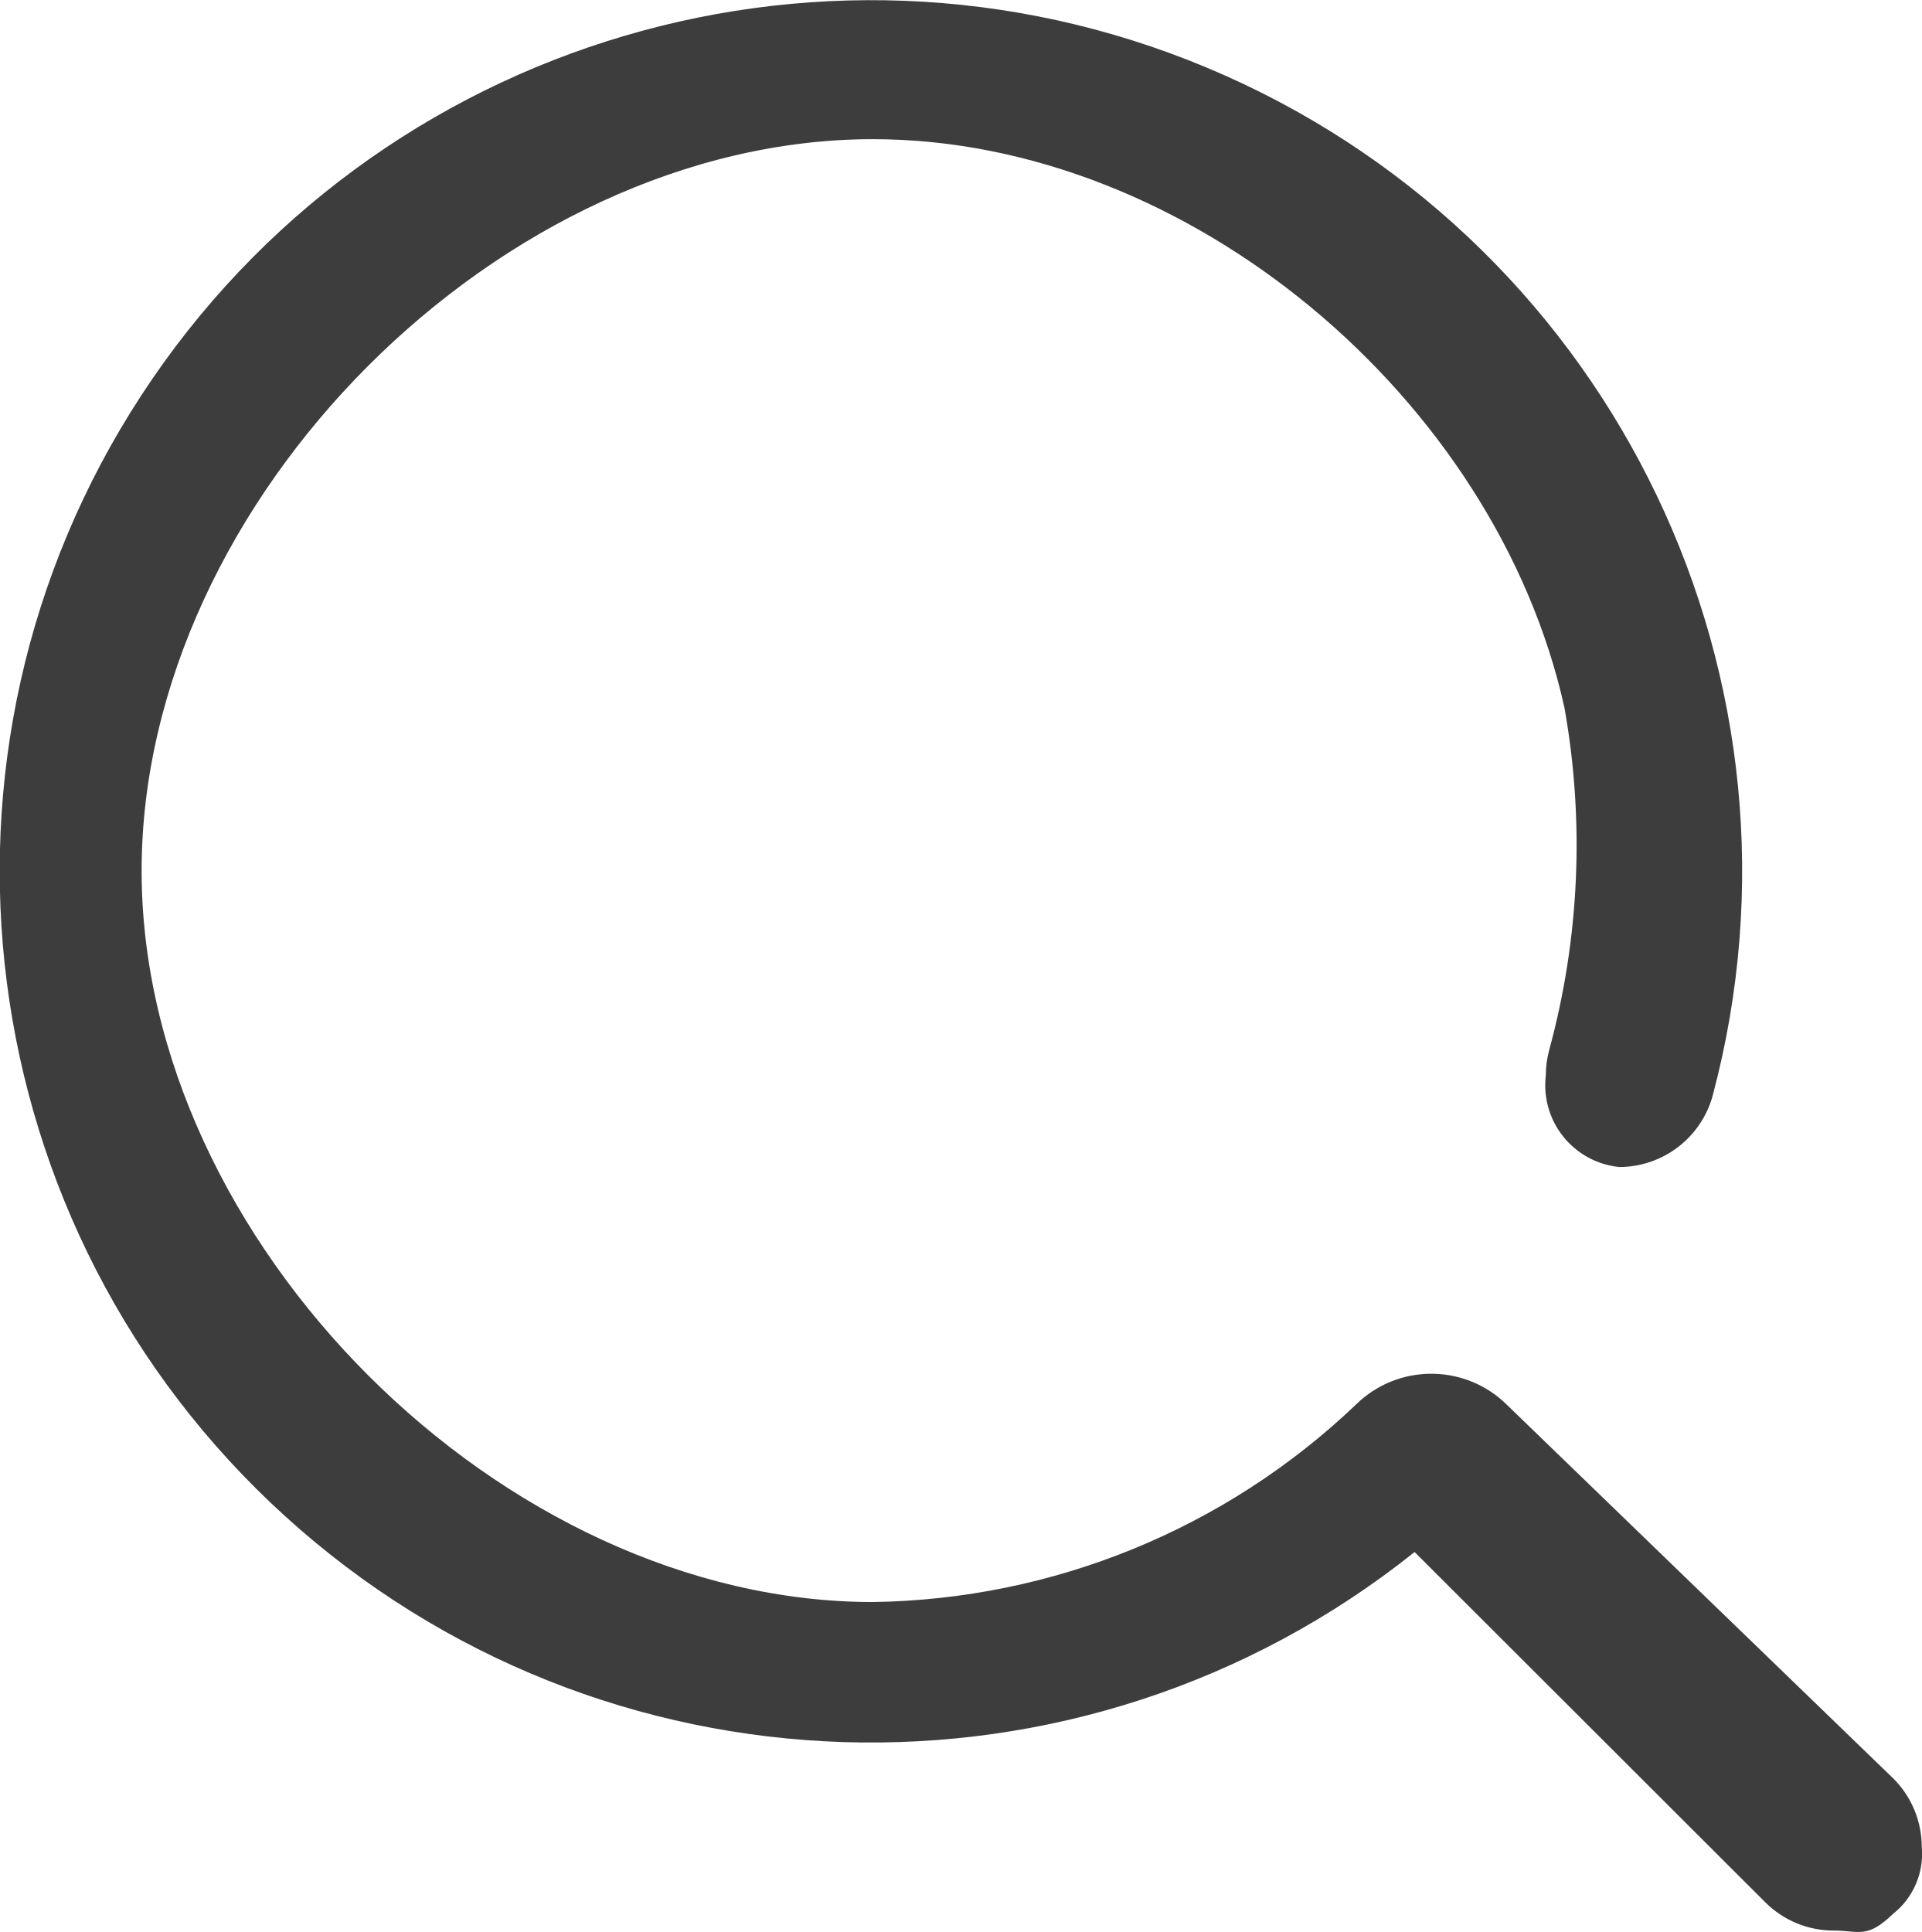
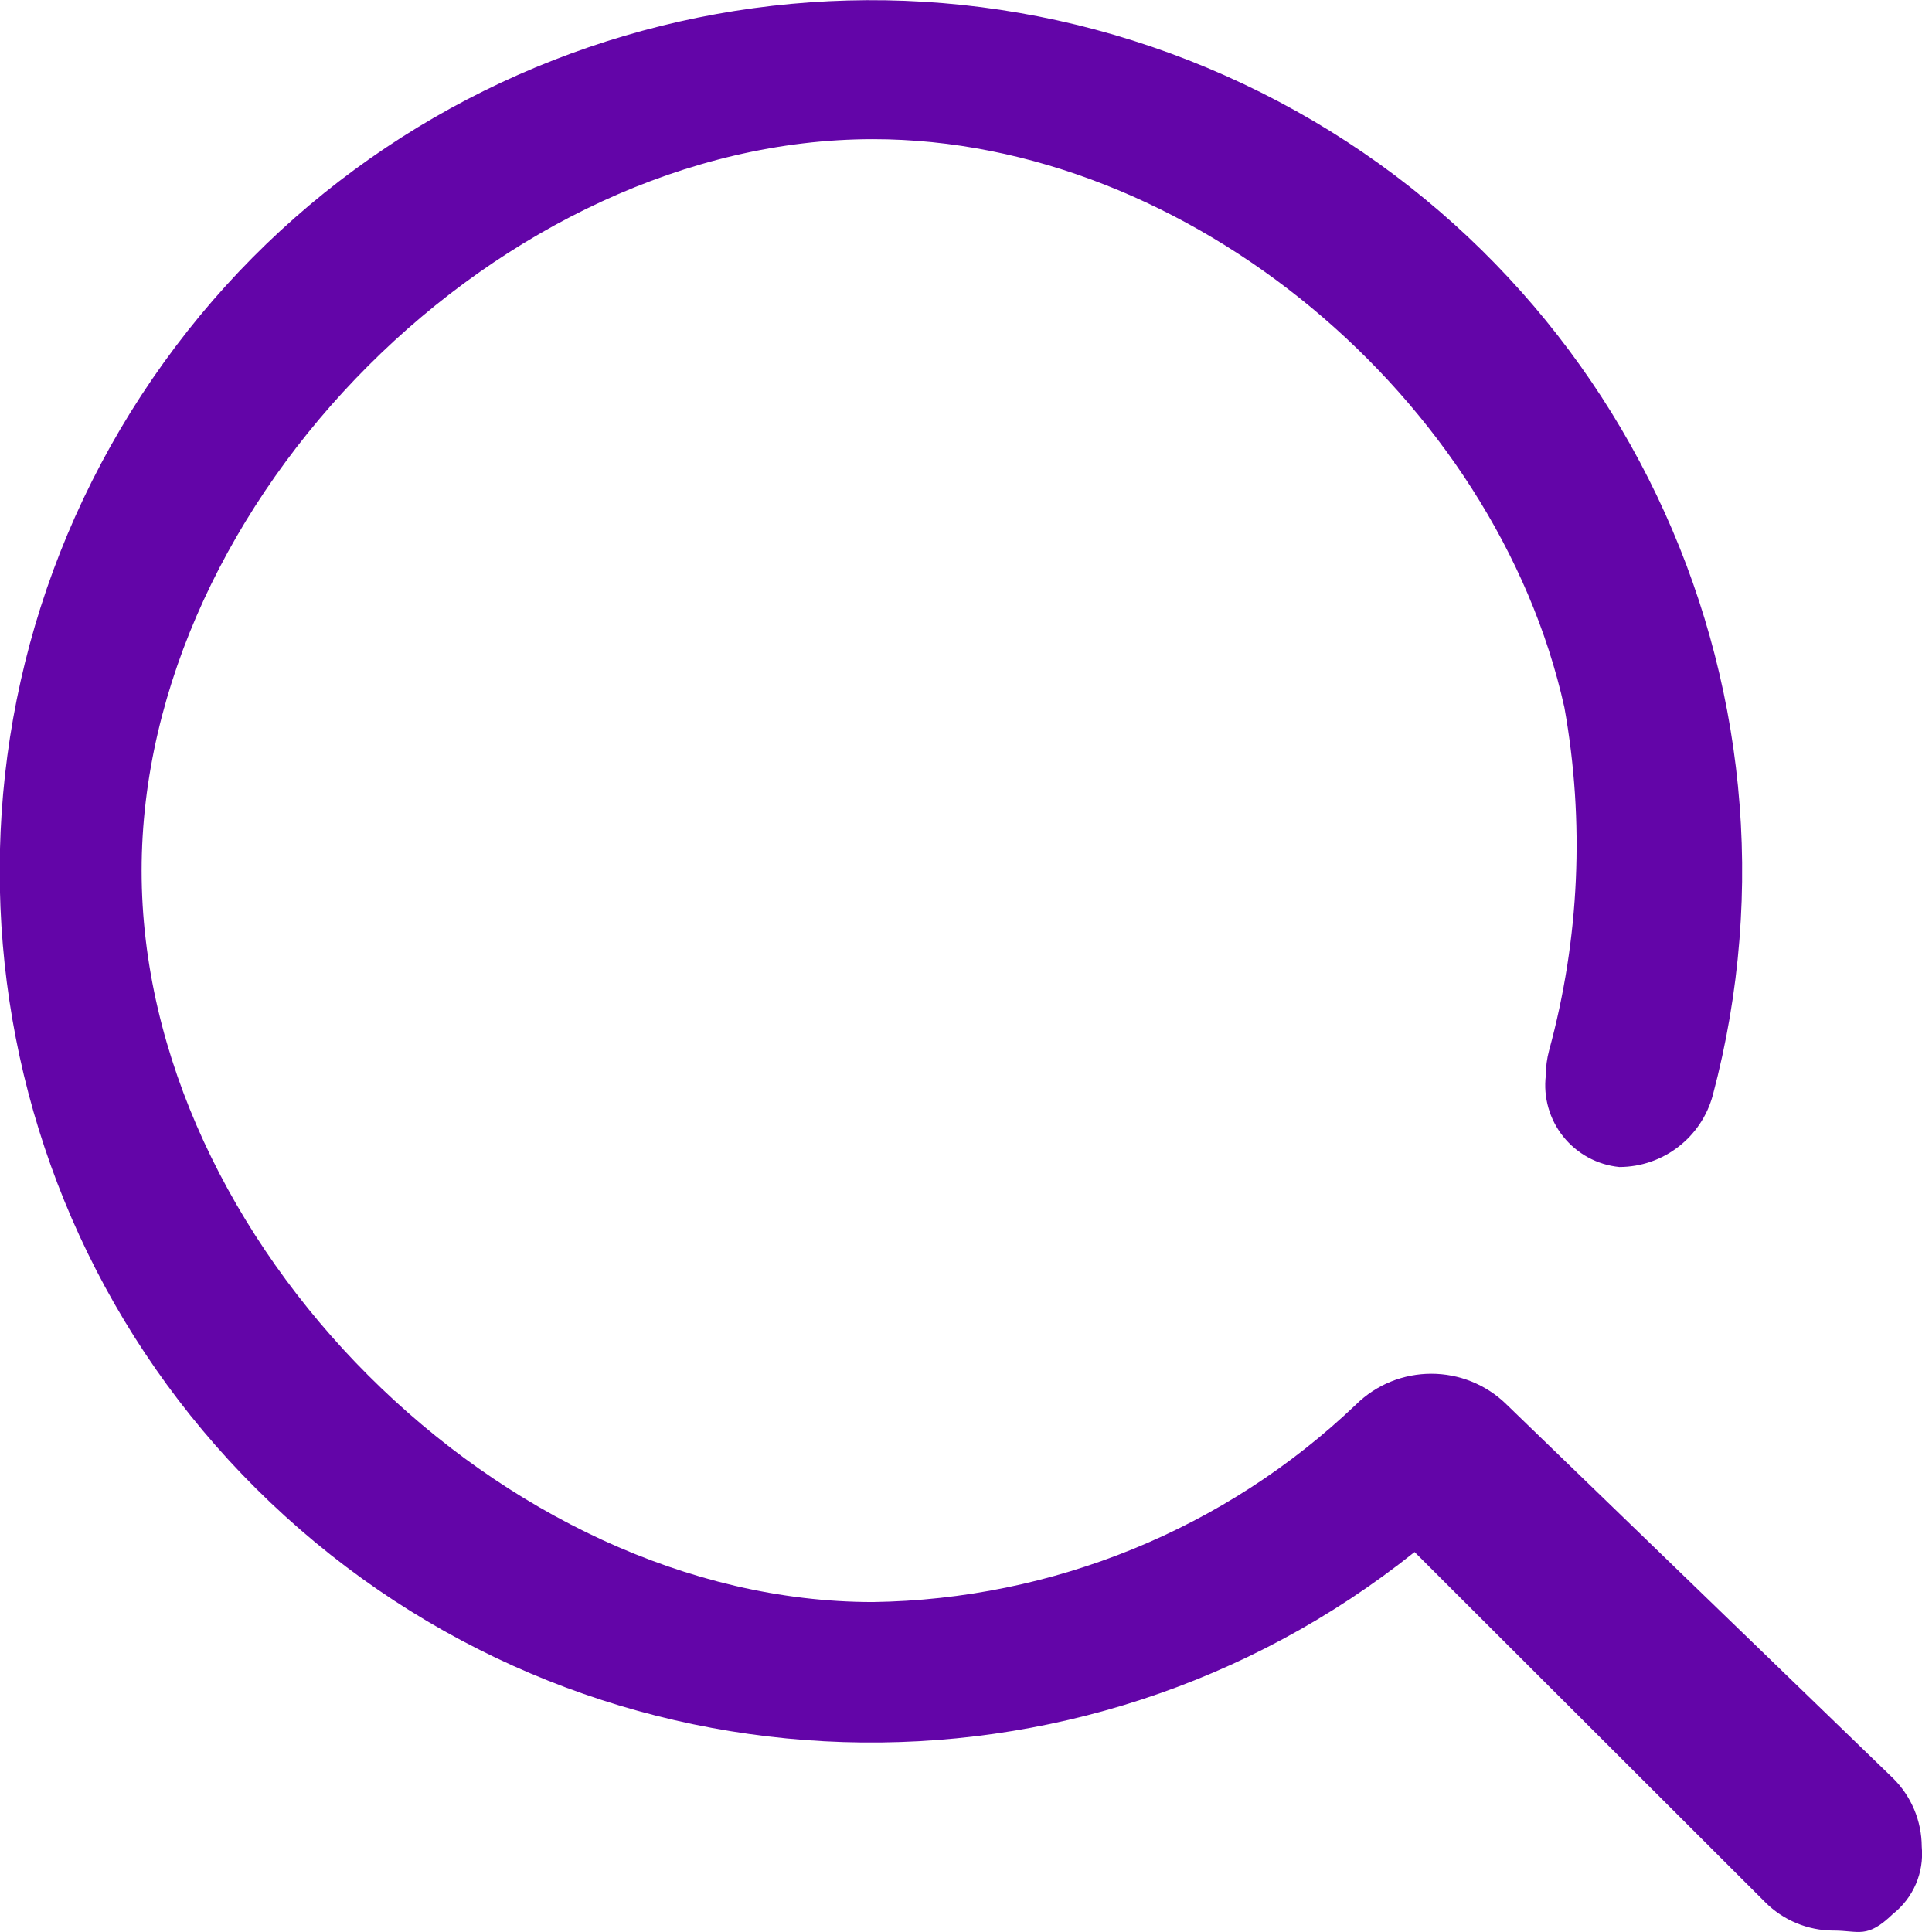
- <svg xmlns="http://www.w3.org/2000/svg" width="34.742" height="34.926" viewBox="0 0 34.742 34.926">
+ <svg xmlns="http://www.w3.org/2000/svg" width="34.742" height="34.926" viewBox="0 0 34.742 34.926" fill="#6305A8">
  <g id="search" transform="translate(0.072 0.046)">
-     <path id="Path_143" data-name="Path 143" d="M34.149,32.1l-6.981-6.751a1.944,1.944,0,0,0-2.732,0,12.918,12.918,0,0,1-8.728,3.566c-6.7,0-13.22-6.516-13.22-13.22S9,2.47,15.708,2.47c5.711,0,11.263,4.7,12.5,10.274a14.115,14.115,0,0,1-.277,6.2,1.749,1.749,0,0,0-.059.451A1.486,1.486,0,0,0,29.2,21.051a1.754,1.754,0,0,0,1.691-1.3A15.748,15.748,0,1,0,25.5,28.011l6.337,6.33a1.747,1.747,0,0,0,1.237.513c.464,0,.6.155,1.073-.3a1.383,1.383,0,0,0,.521-1.217A1.748,1.748,0,0,0,34.149,32.1Z" fill="#3e3d3d" />
+     <path id="Path_143" data-name="Path 143" d="M34.149,32.1l-6.981-6.751a1.944,1.944,0,0,0-2.732,0,12.918,12.918,0,0,1-8.728,3.566c-6.7,0-13.22-6.516-13.22-13.22S9,2.47,15.708,2.47c5.711,0,11.263,4.7,12.5,10.274a14.115,14.115,0,0,1-.277,6.2,1.749,1.749,0,0,0-.059.451A1.486,1.486,0,0,0,29.2,21.051a1.754,1.754,0,0,0,1.691-1.3A15.748,15.748,0,1,0,25.5,28.011l6.337,6.33a1.747,1.747,0,0,0,1.237.513c.464,0,.6.155,1.073-.3a1.383,1.383,0,0,0,.521-1.217A1.748,1.748,0,0,0,34.149,32.1Z" fill="#6305A8" />
  </g>
</svg>
